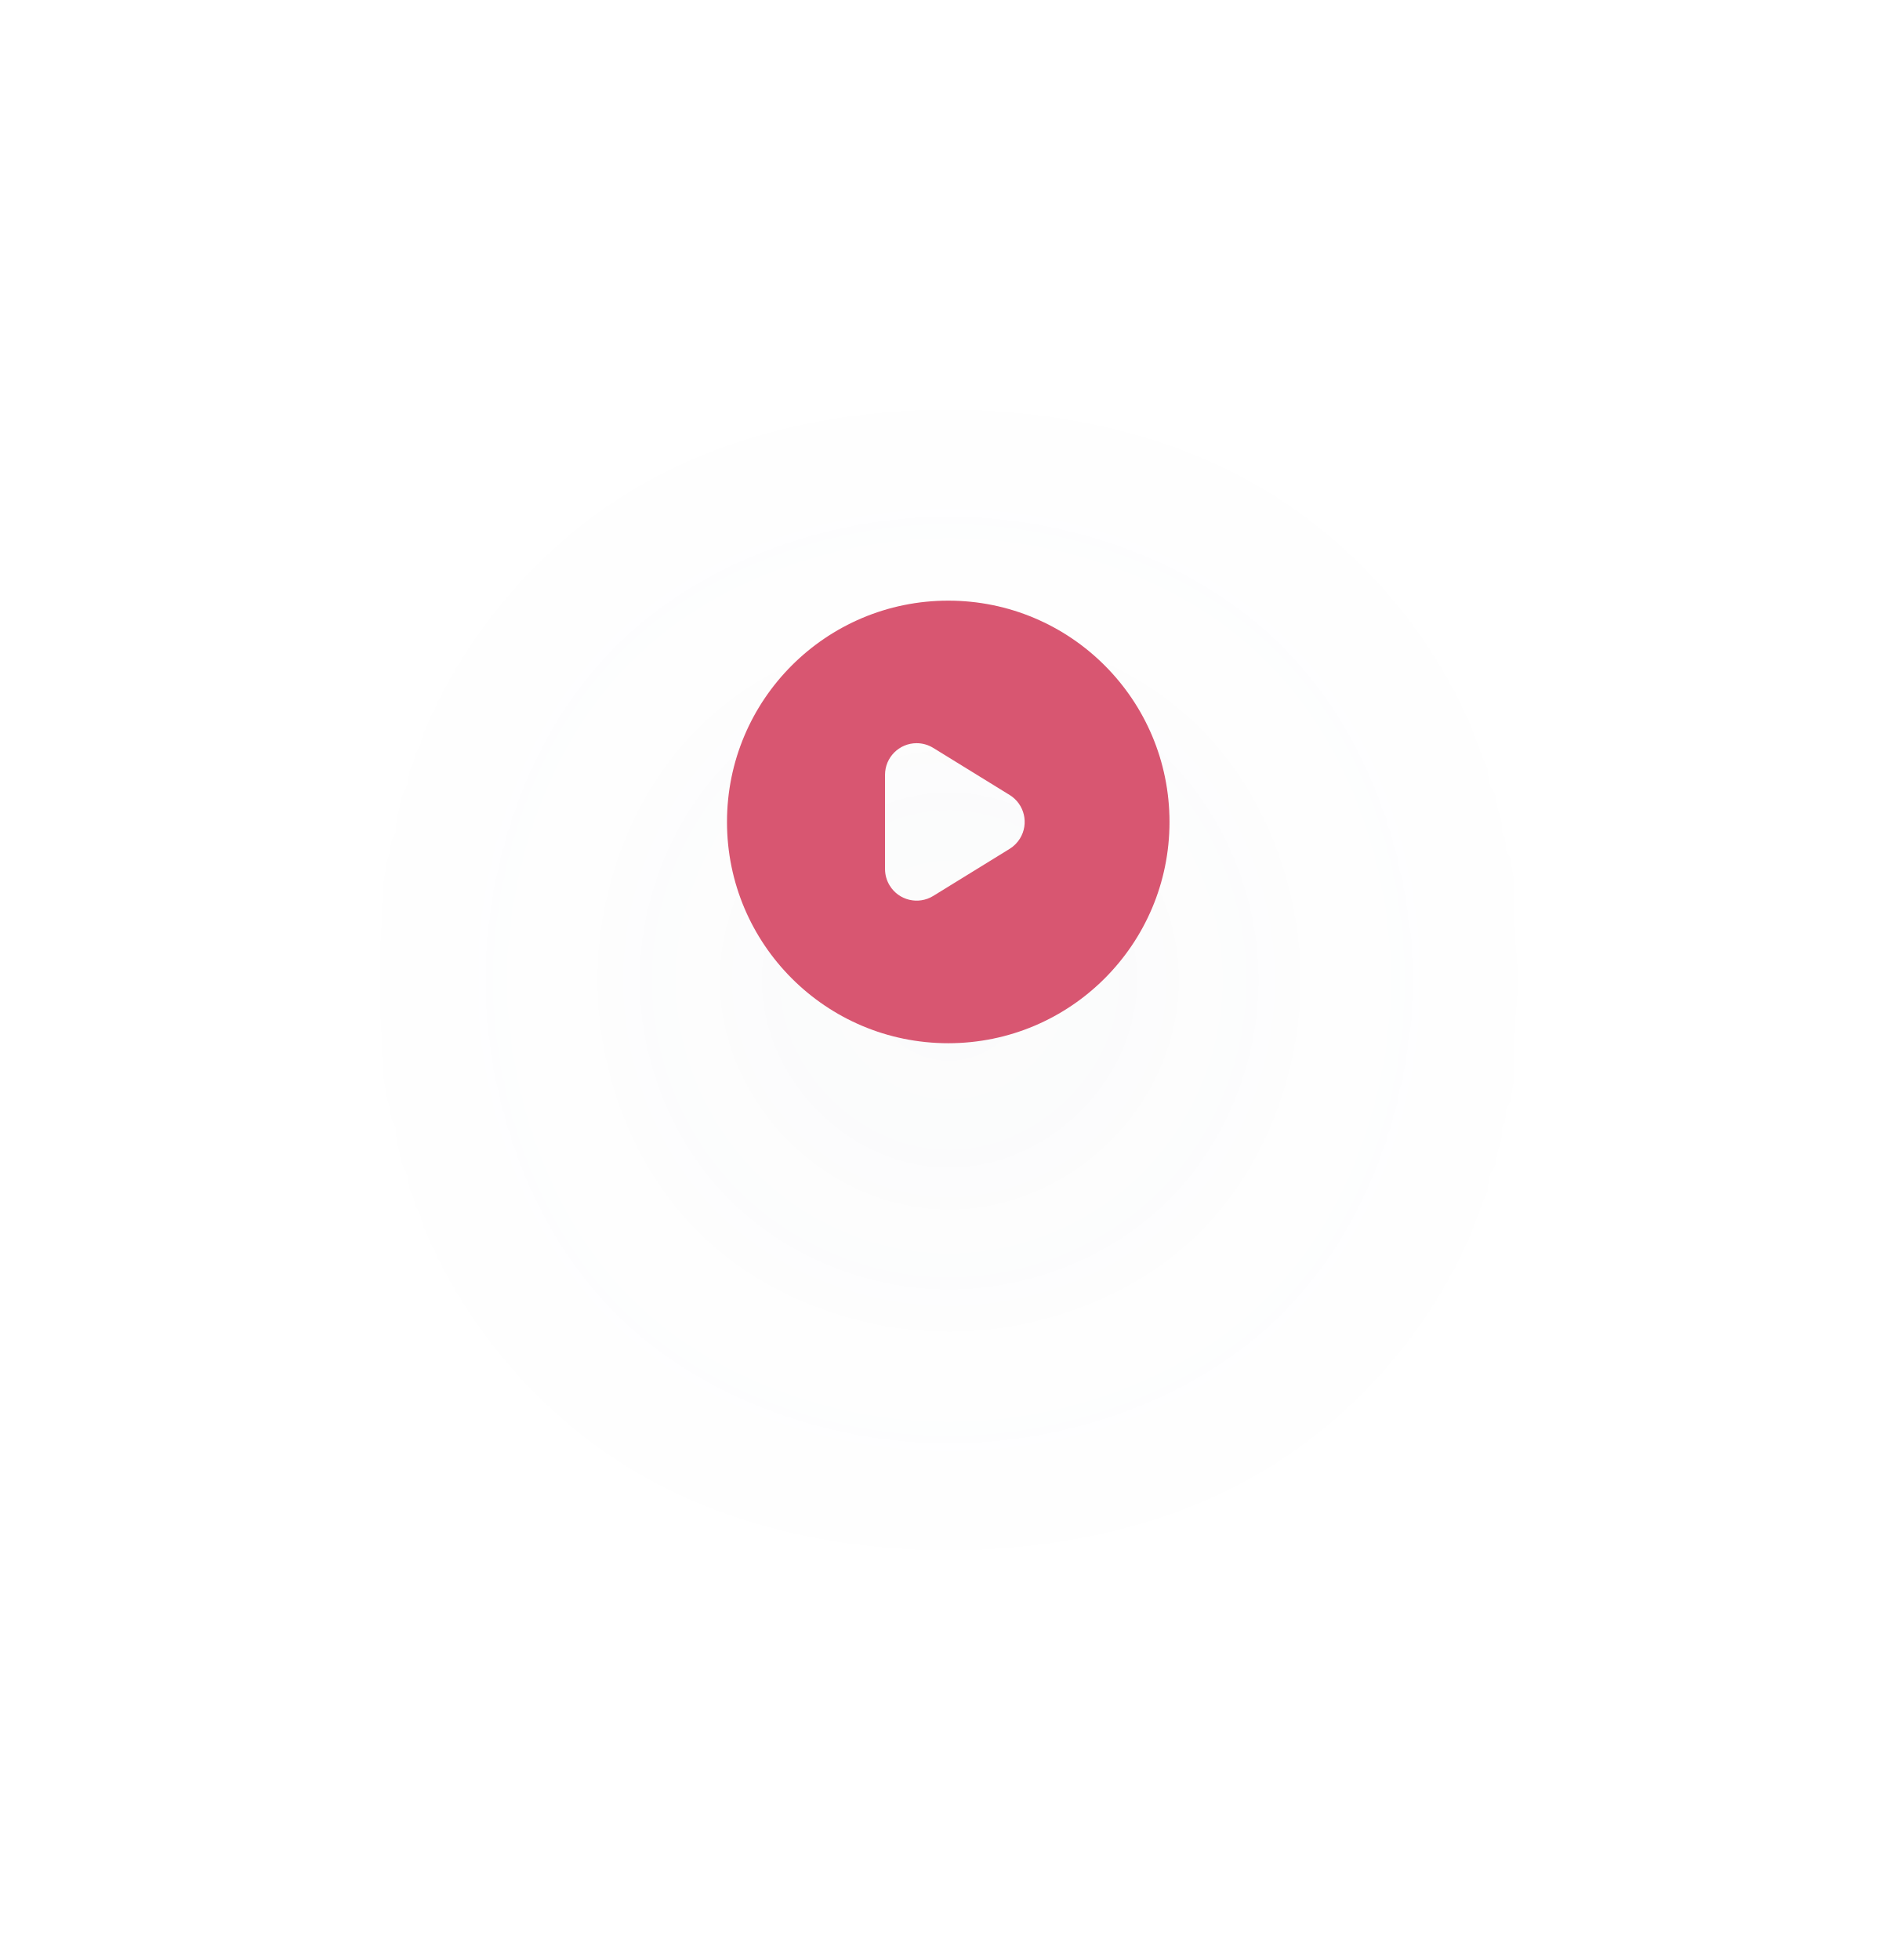
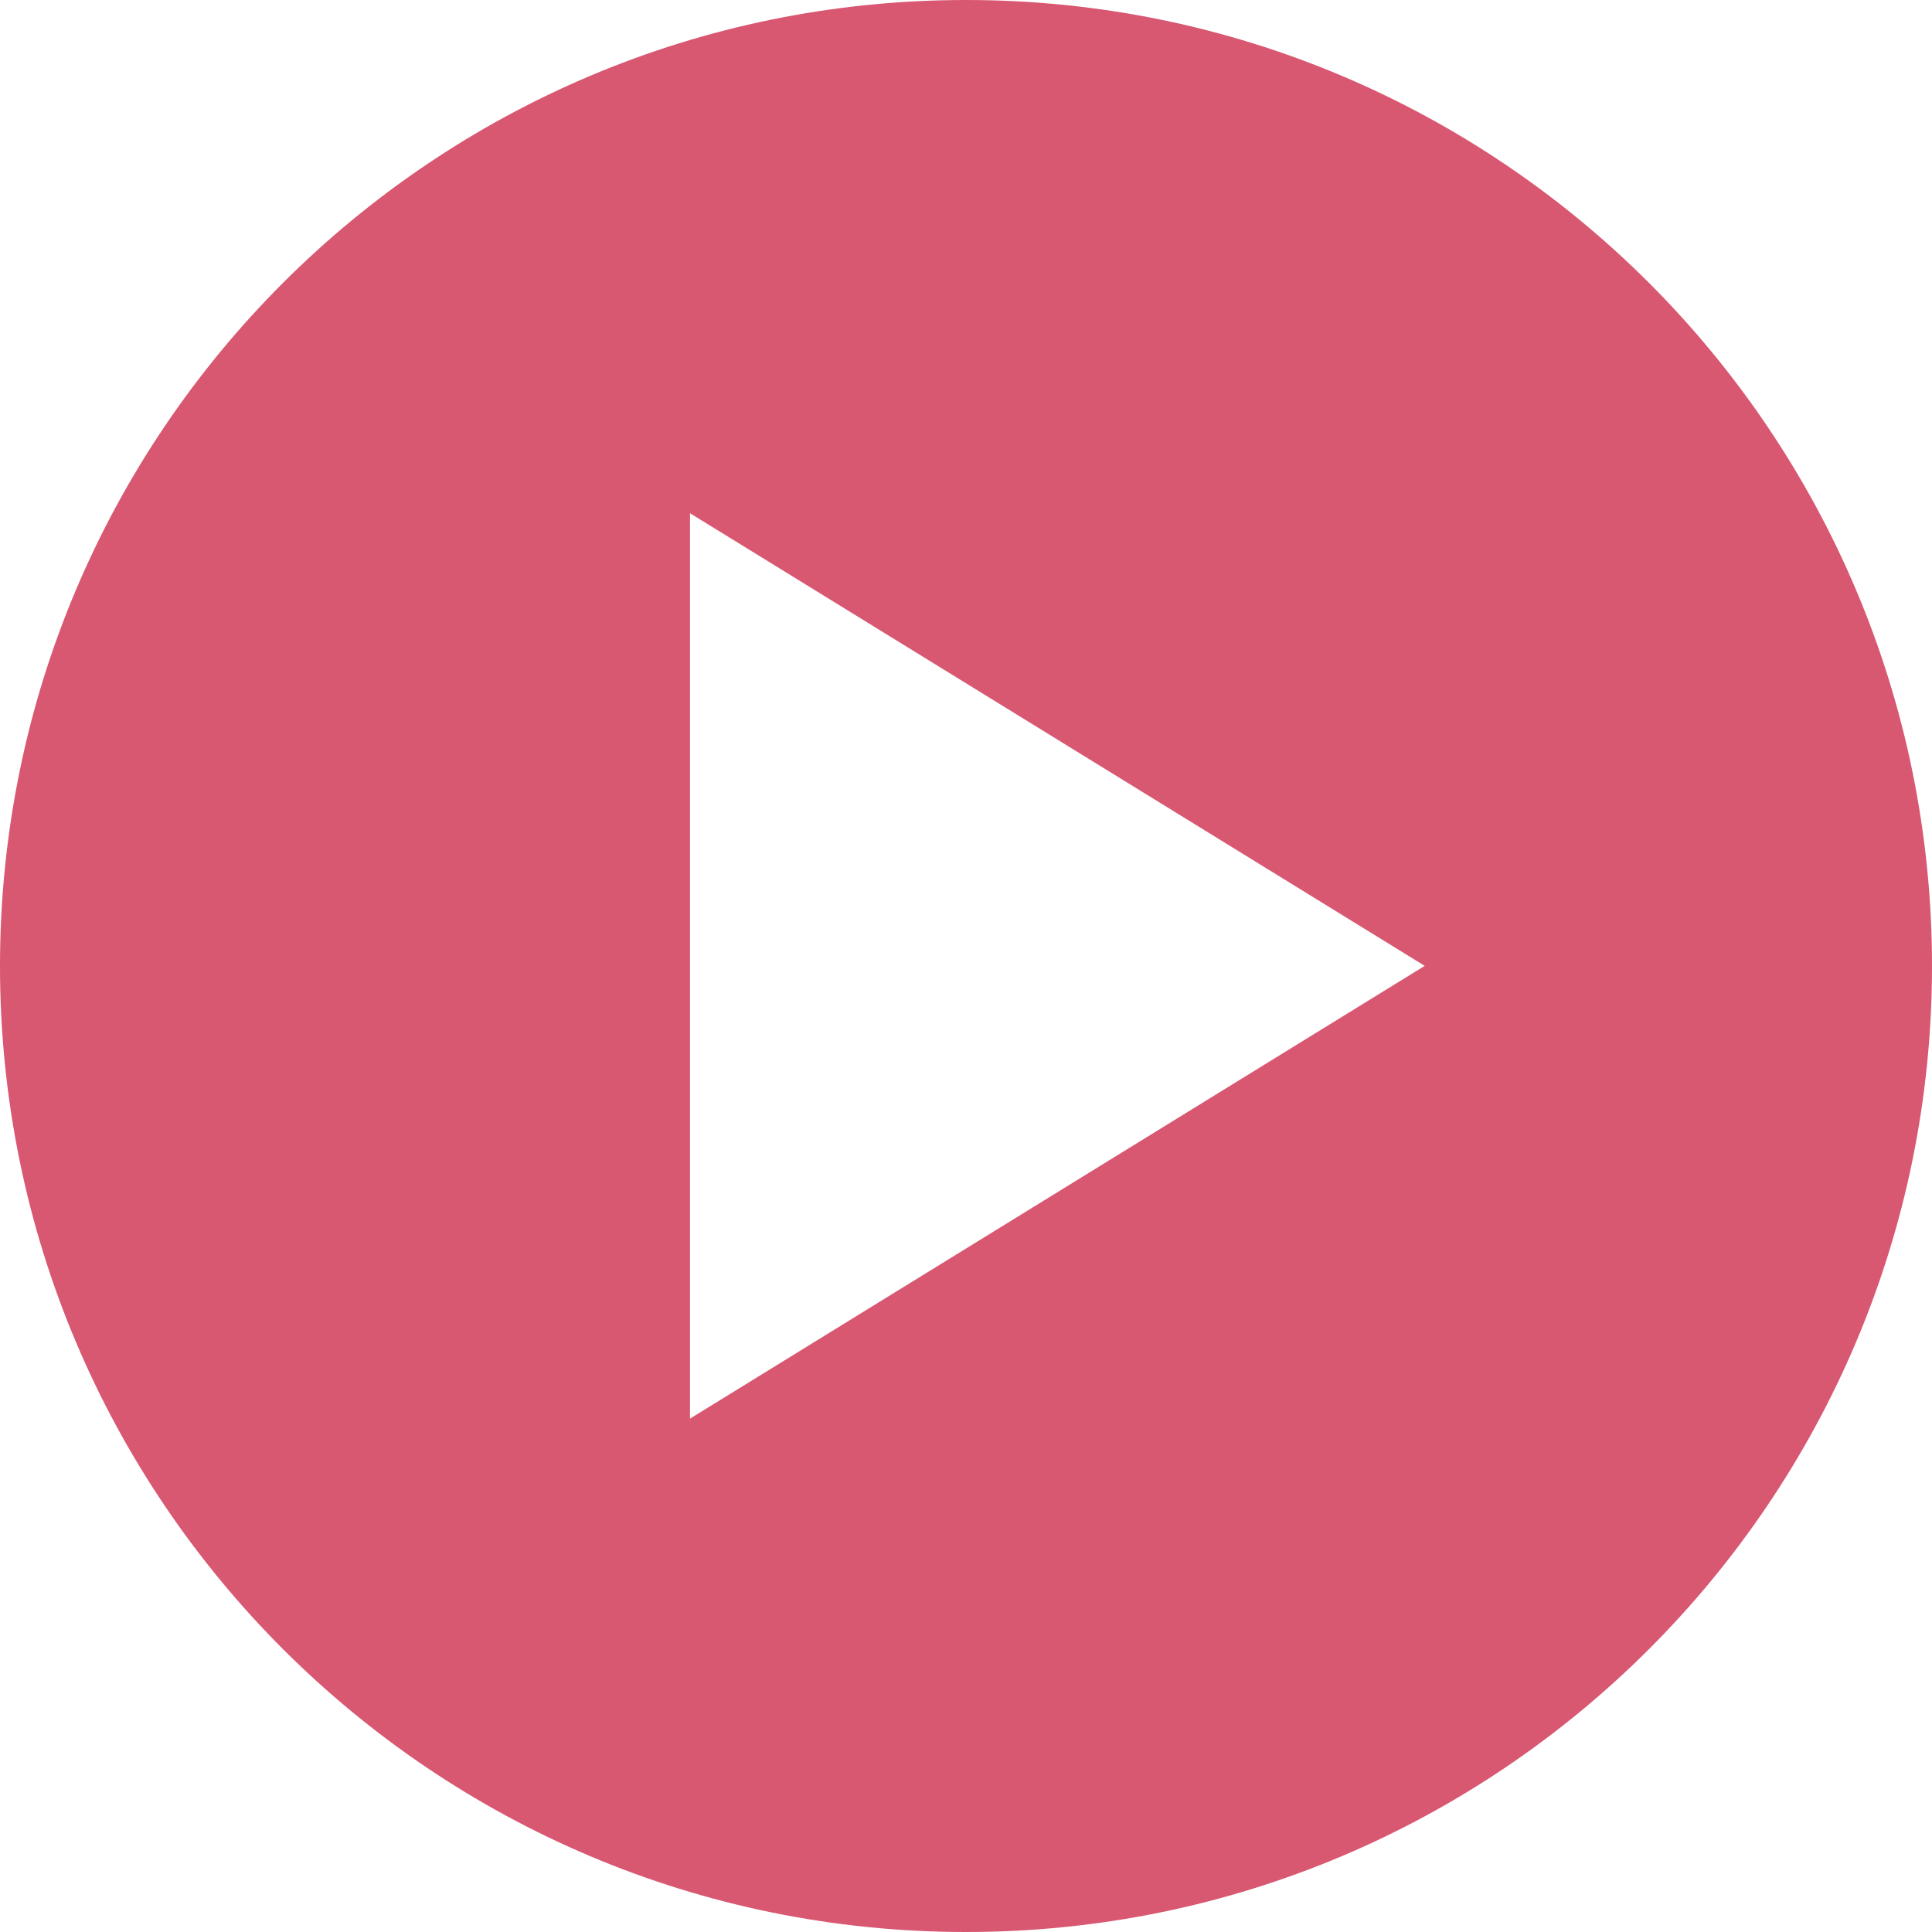
- <svg xmlns="http://www.w3.org/2000/svg" width="60" height="62" viewBox="0 0 60 62">
-   <defs>
-     <filter id="play-mini-a" width="671.4%" height="671.4%" x="-285.7%" y="-250%" filterUnits="objectBoundingBox">
-       <feOffset dy="5" in="SourceAlpha" result="shadowOffsetOuter1" />
-       <feGaussianBlur in="shadowOffsetOuter1" result="shadowBlurOuter1" stdDeviation="12.5" />
-       <feColorMatrix in="shadowBlurOuter1" result="shadowMatrixOuter1" values="0 0 0 0 0.282   0 0 0 0 0.318   0 0 0 0 0.369  0 0 0 0.1 0" />
-       <feMerge>
-         <feMergeNode in="shadowMatrixOuter1" />
-         <feMergeNode in="SourceGraphic" />
-       </feMerge>
-     </filter>
-   </defs>
-   <path fill="#D85771" fill-rule="evenodd" d="M7,14 C3.134,14 0,10.866 0,7 C0,3.134 3.134,0 7,0 C10.866,0 14,3.134 14,7 C14,10.866 10.866,14 7,14 Z M6.525,4.658 C6.367,4.561 6.185,4.509 6,4.509 C5.448,4.509 5,4.957 5,5.509 L5,8.489 C5,8.675 5.051,8.856 5.149,9.014 C5.438,9.484 6.054,9.631 6.525,9.341 L8.943,7.851 C9.075,7.769 9.187,7.657 9.269,7.524 C9.559,7.054 9.413,6.438 8.943,6.148 L6.525,4.658 Z" filter="url(#play-mini-a)" transform="translate(23 19)" />
+ <svg xmlns="http://www.w3.org/2000/svg" width="14" height="14" viewBox="0 0 14 14">
+   <path fill="#D85771" fill-rule="evenodd" d="M7,14 C3.134,14 0,10.866 0,7 C0,3.134 3.134,0 7,0 C10.866,0 14,3.134 14,7 C14,10.866 10.866,14 7,14 Z M5,3.719 L5,10.28 L10.324,6.999 L5,3.719 Z" />
</svg>
